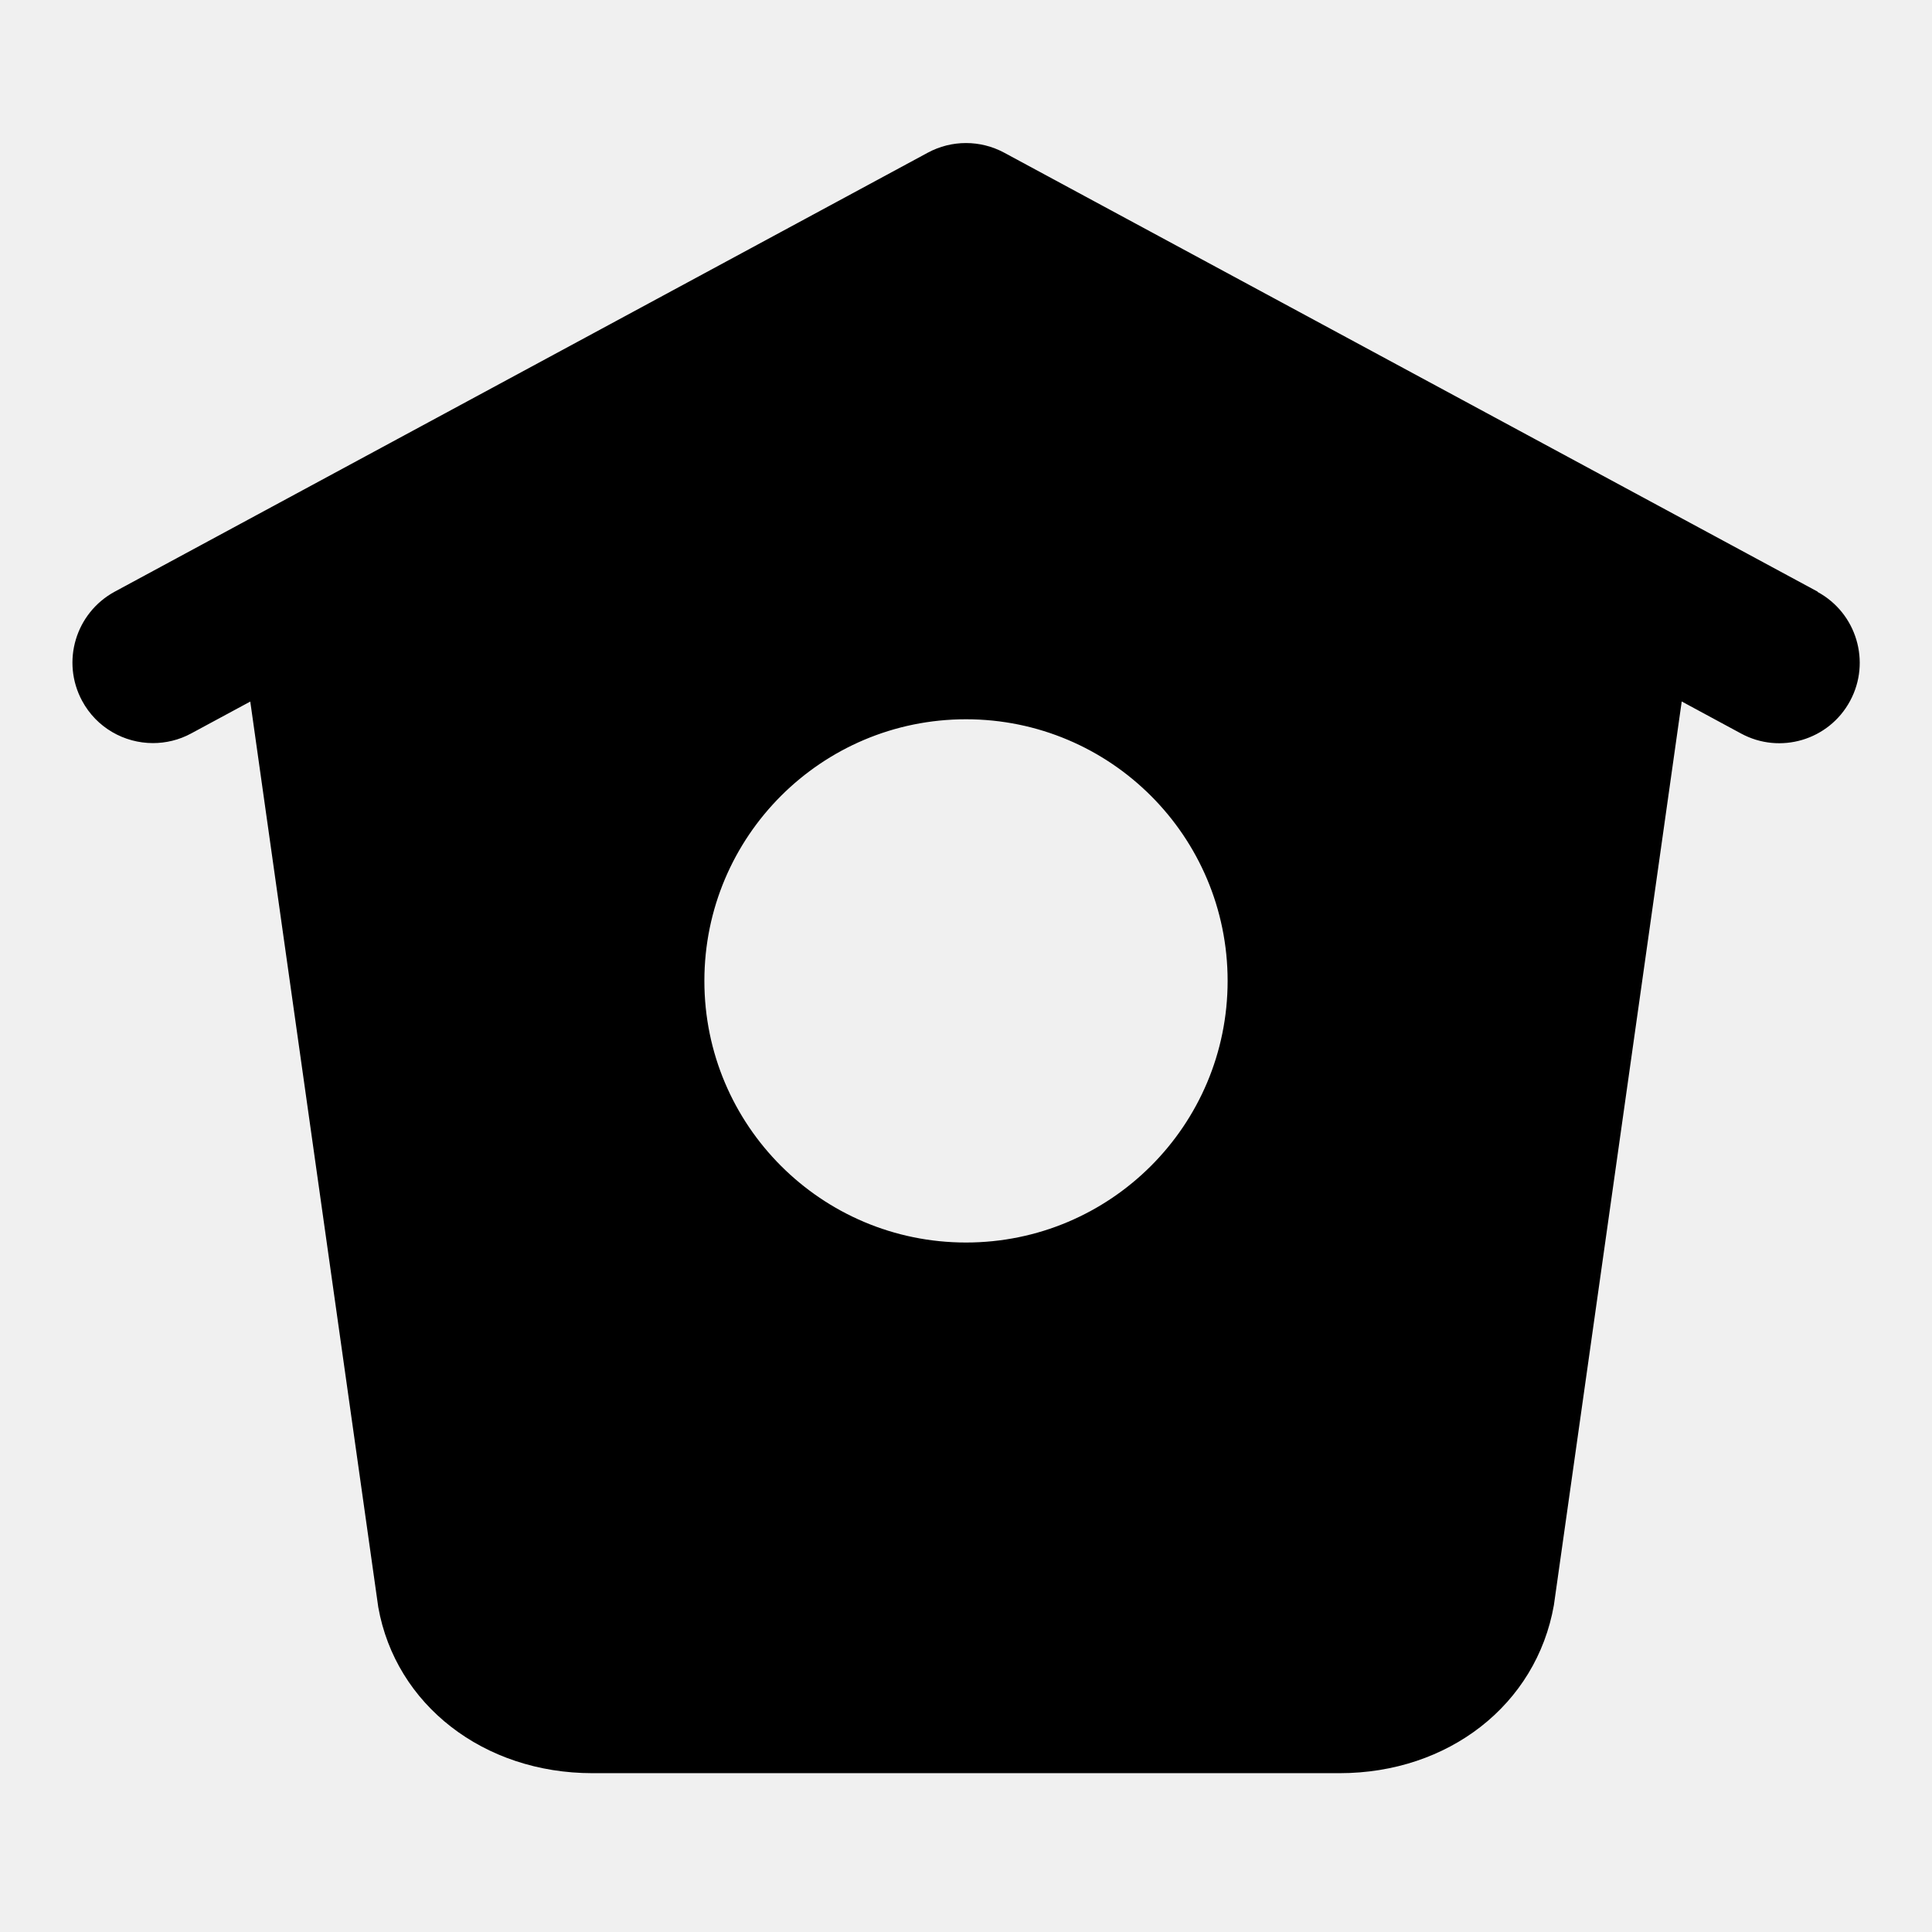
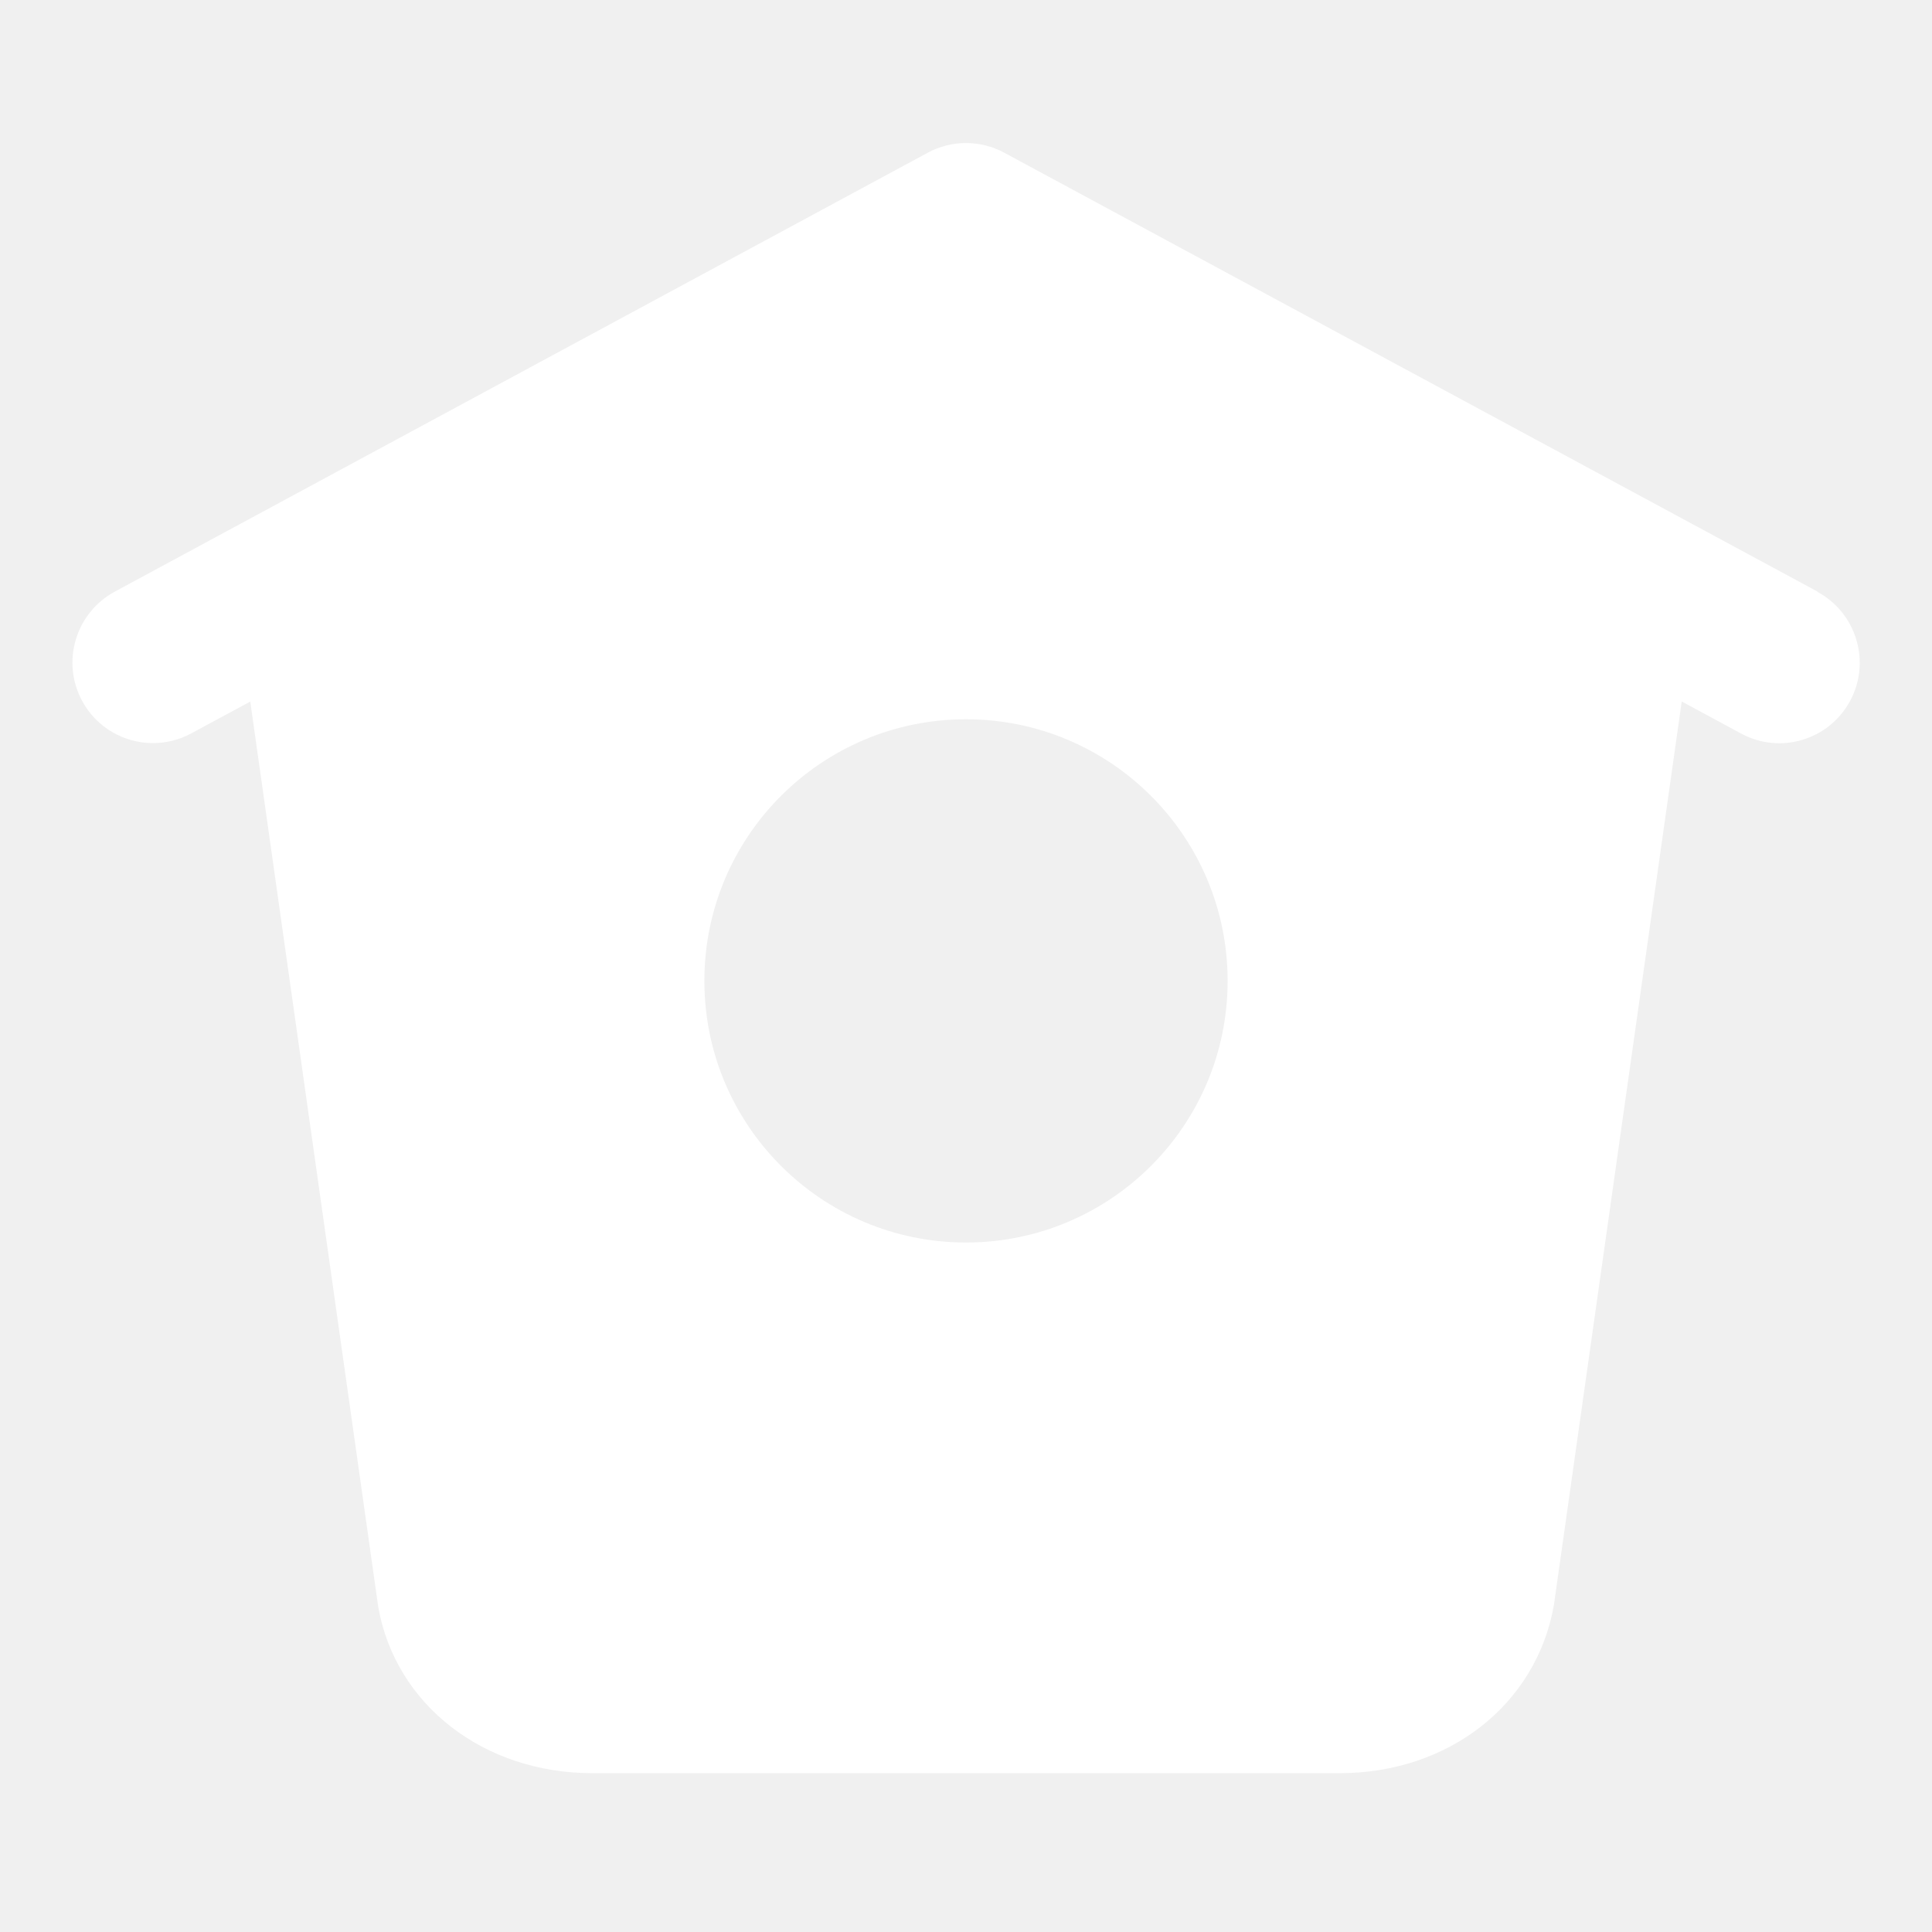
<svg xmlns="http://www.w3.org/2000/svg" viewBox="0 0 24 24" aria-hidden="true" class="r-18jsvk2 r-4qtqp9 r-yyyyoo r-lwhw9o r-dnmrzs r-bnwqim r-1plcrui r-lrvibr r-cnnz9e">
  <g>
-     <path d="M22.58 7.35L12.475 1.897c-.297-.16-.654-.16-.95 0L1.425 7.35c-.486.264-.667.87-.405 1.356.18.335.525.525.88.525.16 0 .324-.038.475-.12l.734-.396 1.59 11.25c.216 1.214 1.31 2.062 2.66 2.062h9.282c1.35 0 2.444-.848 2.662-2.088l1.588-11.225.737.398c.485.263 1.092.082 1.354-.404.263-.486.08-1.093-.404-1.355zM12 15.435c-1.795 0-3.25-1.455-3.25-3.25s1.455-3.25 3.25-3.25 3.25 1.455 3.25 3.25-1.455 3.25-3.25 3.25z" />
+     <path d="M22.58 7.35L12.475 1.897c-.297-.16-.654-.16-.95 0L1.425 7.35c-.486.264-.667.87-.405 1.356.18.335.525.525.88.525.16 0 .324-.038.475-.12l.734-.396 1.59 11.25c.216 1.214 1.31 2.062 2.66 2.062h9.282c1.35 0 2.444-.848 2.662-2.088l1.588-11.225.737.398c.485.263 1.092.082 1.354-.404.263-.486.08-1.093-.404-1.355zM12 15.435c-1.795 0-3.25-1.455-3.25-3.25s1.455-3.25 3.25-3.25 3.25 1.455 3.25 3.25-1.455 3.25-3.25 3.25z" fill="white" />
  </g>
</svg>
